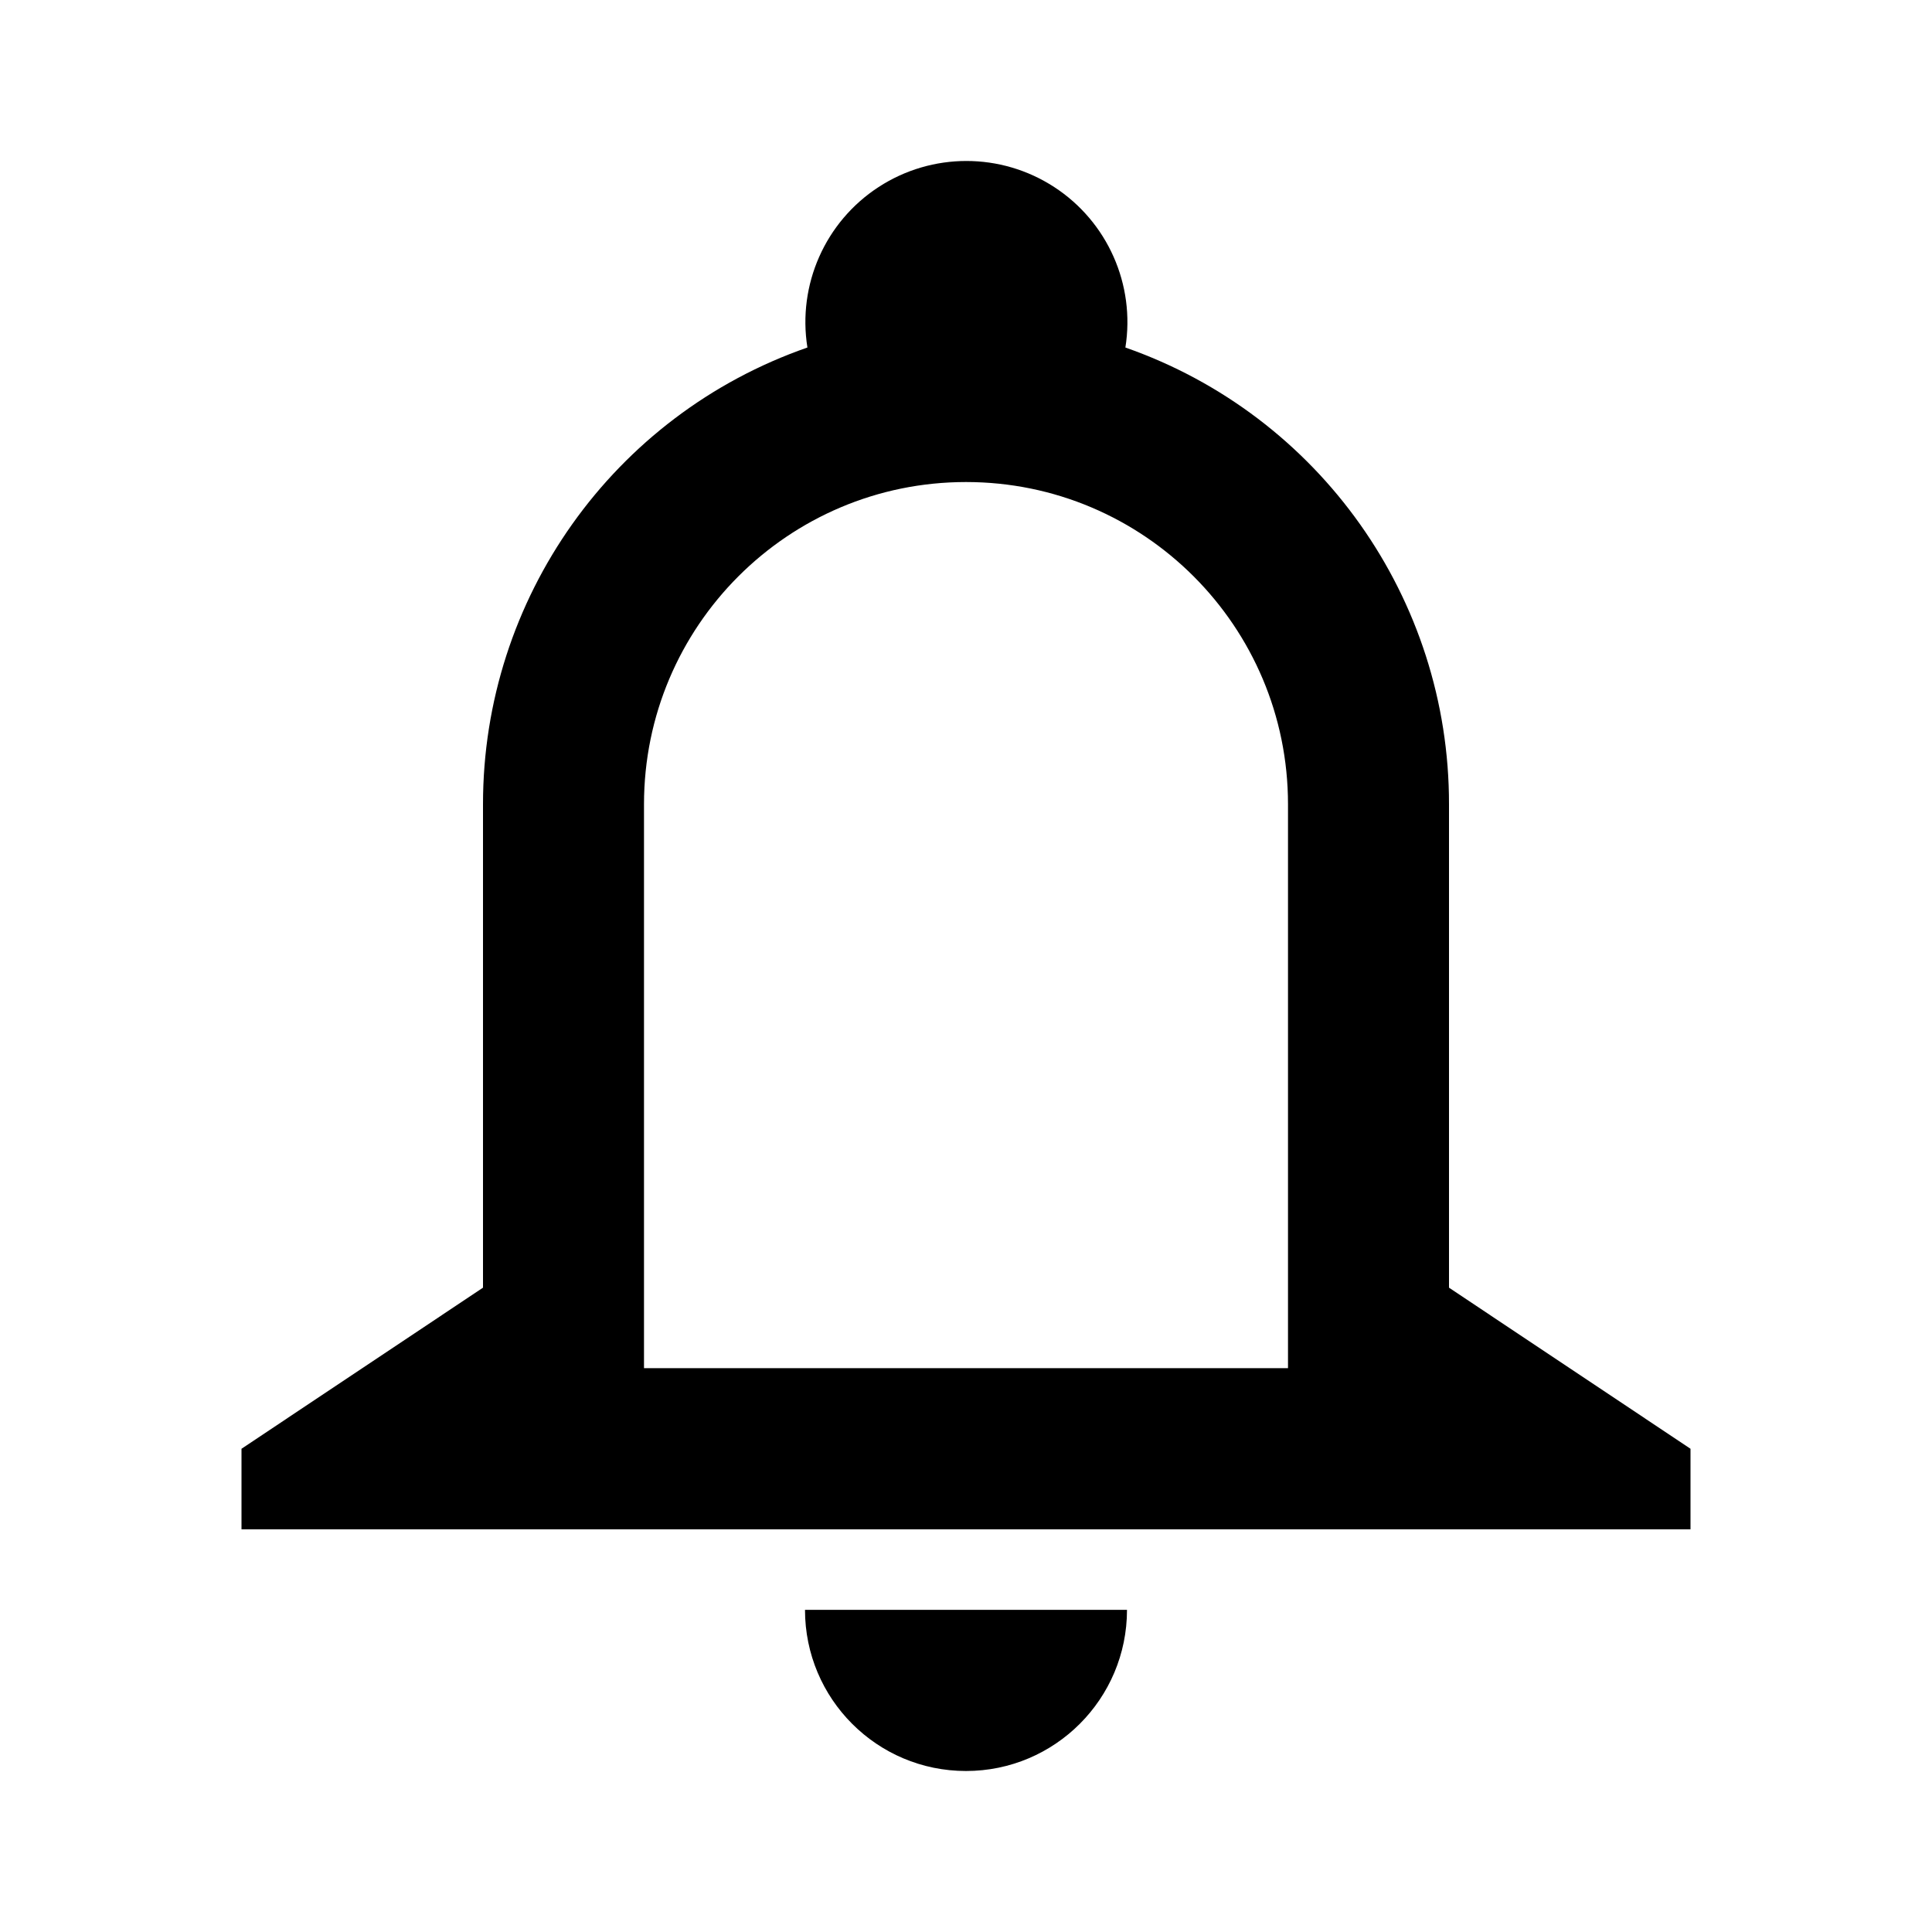
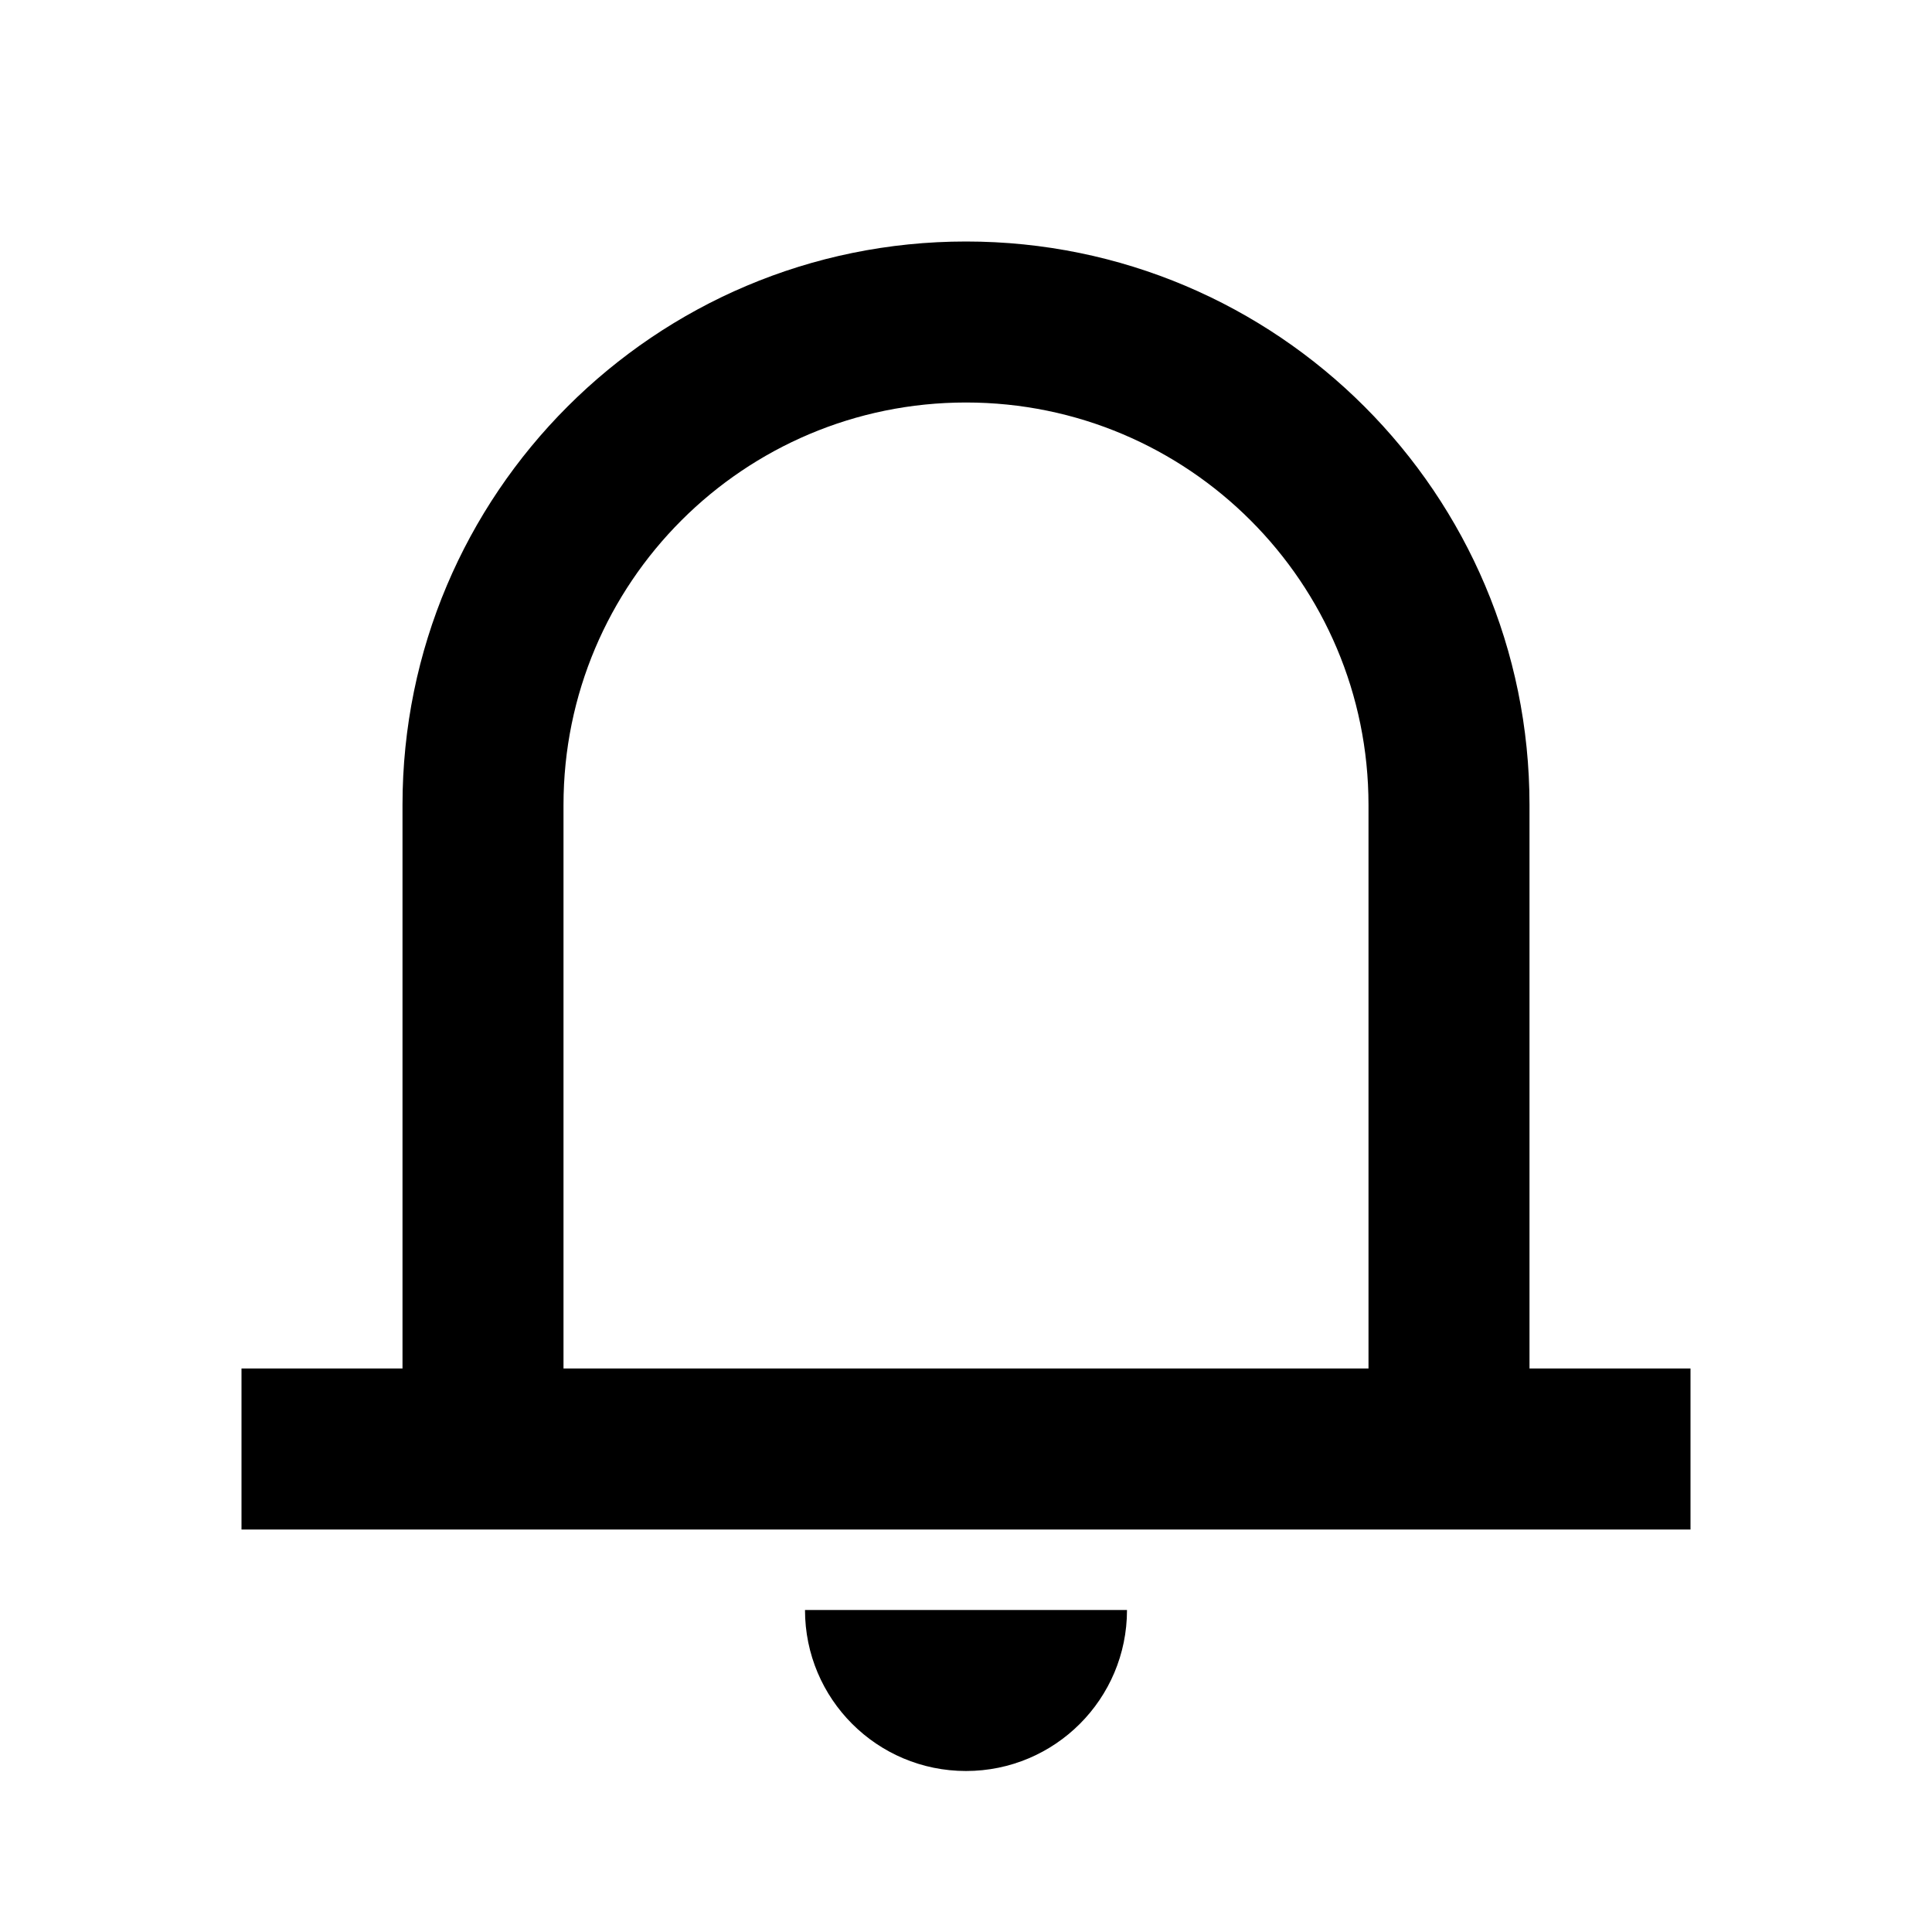
<svg xmlns="http://www.w3.org/2000/svg" width="24" height="24" viewBox="0 0 24 24" fill="none">
-   <path fill-rule="evenodd" clip-rule="evenodd" d="M10.915 2.323C10.252 2.754 9.905 3.536 10.03 4.317C7.616 5.157 5.999 7.434 6 9.991V15.996L3 17.997V18.998H21V17.997L18 15.996V9.991C18.003 7.437 16.39 5.16 13.98 4.317C14.105 3.536 13.758 2.754 13.095 2.323C12.432 1.892 11.578 1.892 10.915 2.323ZM8 9.991V16.996H16V9.991C16 7.78 14.209 5.988 12 5.988C9.791 5.988 8 7.78 8 9.991ZM14 19.998C14 21.104 13.104 22 12 22C10.895 22 10 21.104 10 19.998H14Z" fill="currentColor" />
+   <path fill-rule="evenodd" clip-rule="evenodd" d="M12 3C8.134 3 5 6.134 5 10V17H3V19H21V17H19V10C19 6.134 15.866 3 12 3ZM17 10V17H7V10C7 7.239 9.239 5 12 5C14.761 5 17 7.239 17 10Z" fill="currentColor" />
+   <path d="M12 22C13.105 22 14 21.105 14 20H10C10 21.105 10.895 22 12 22Z" fill="currentColor" />
</svg>
